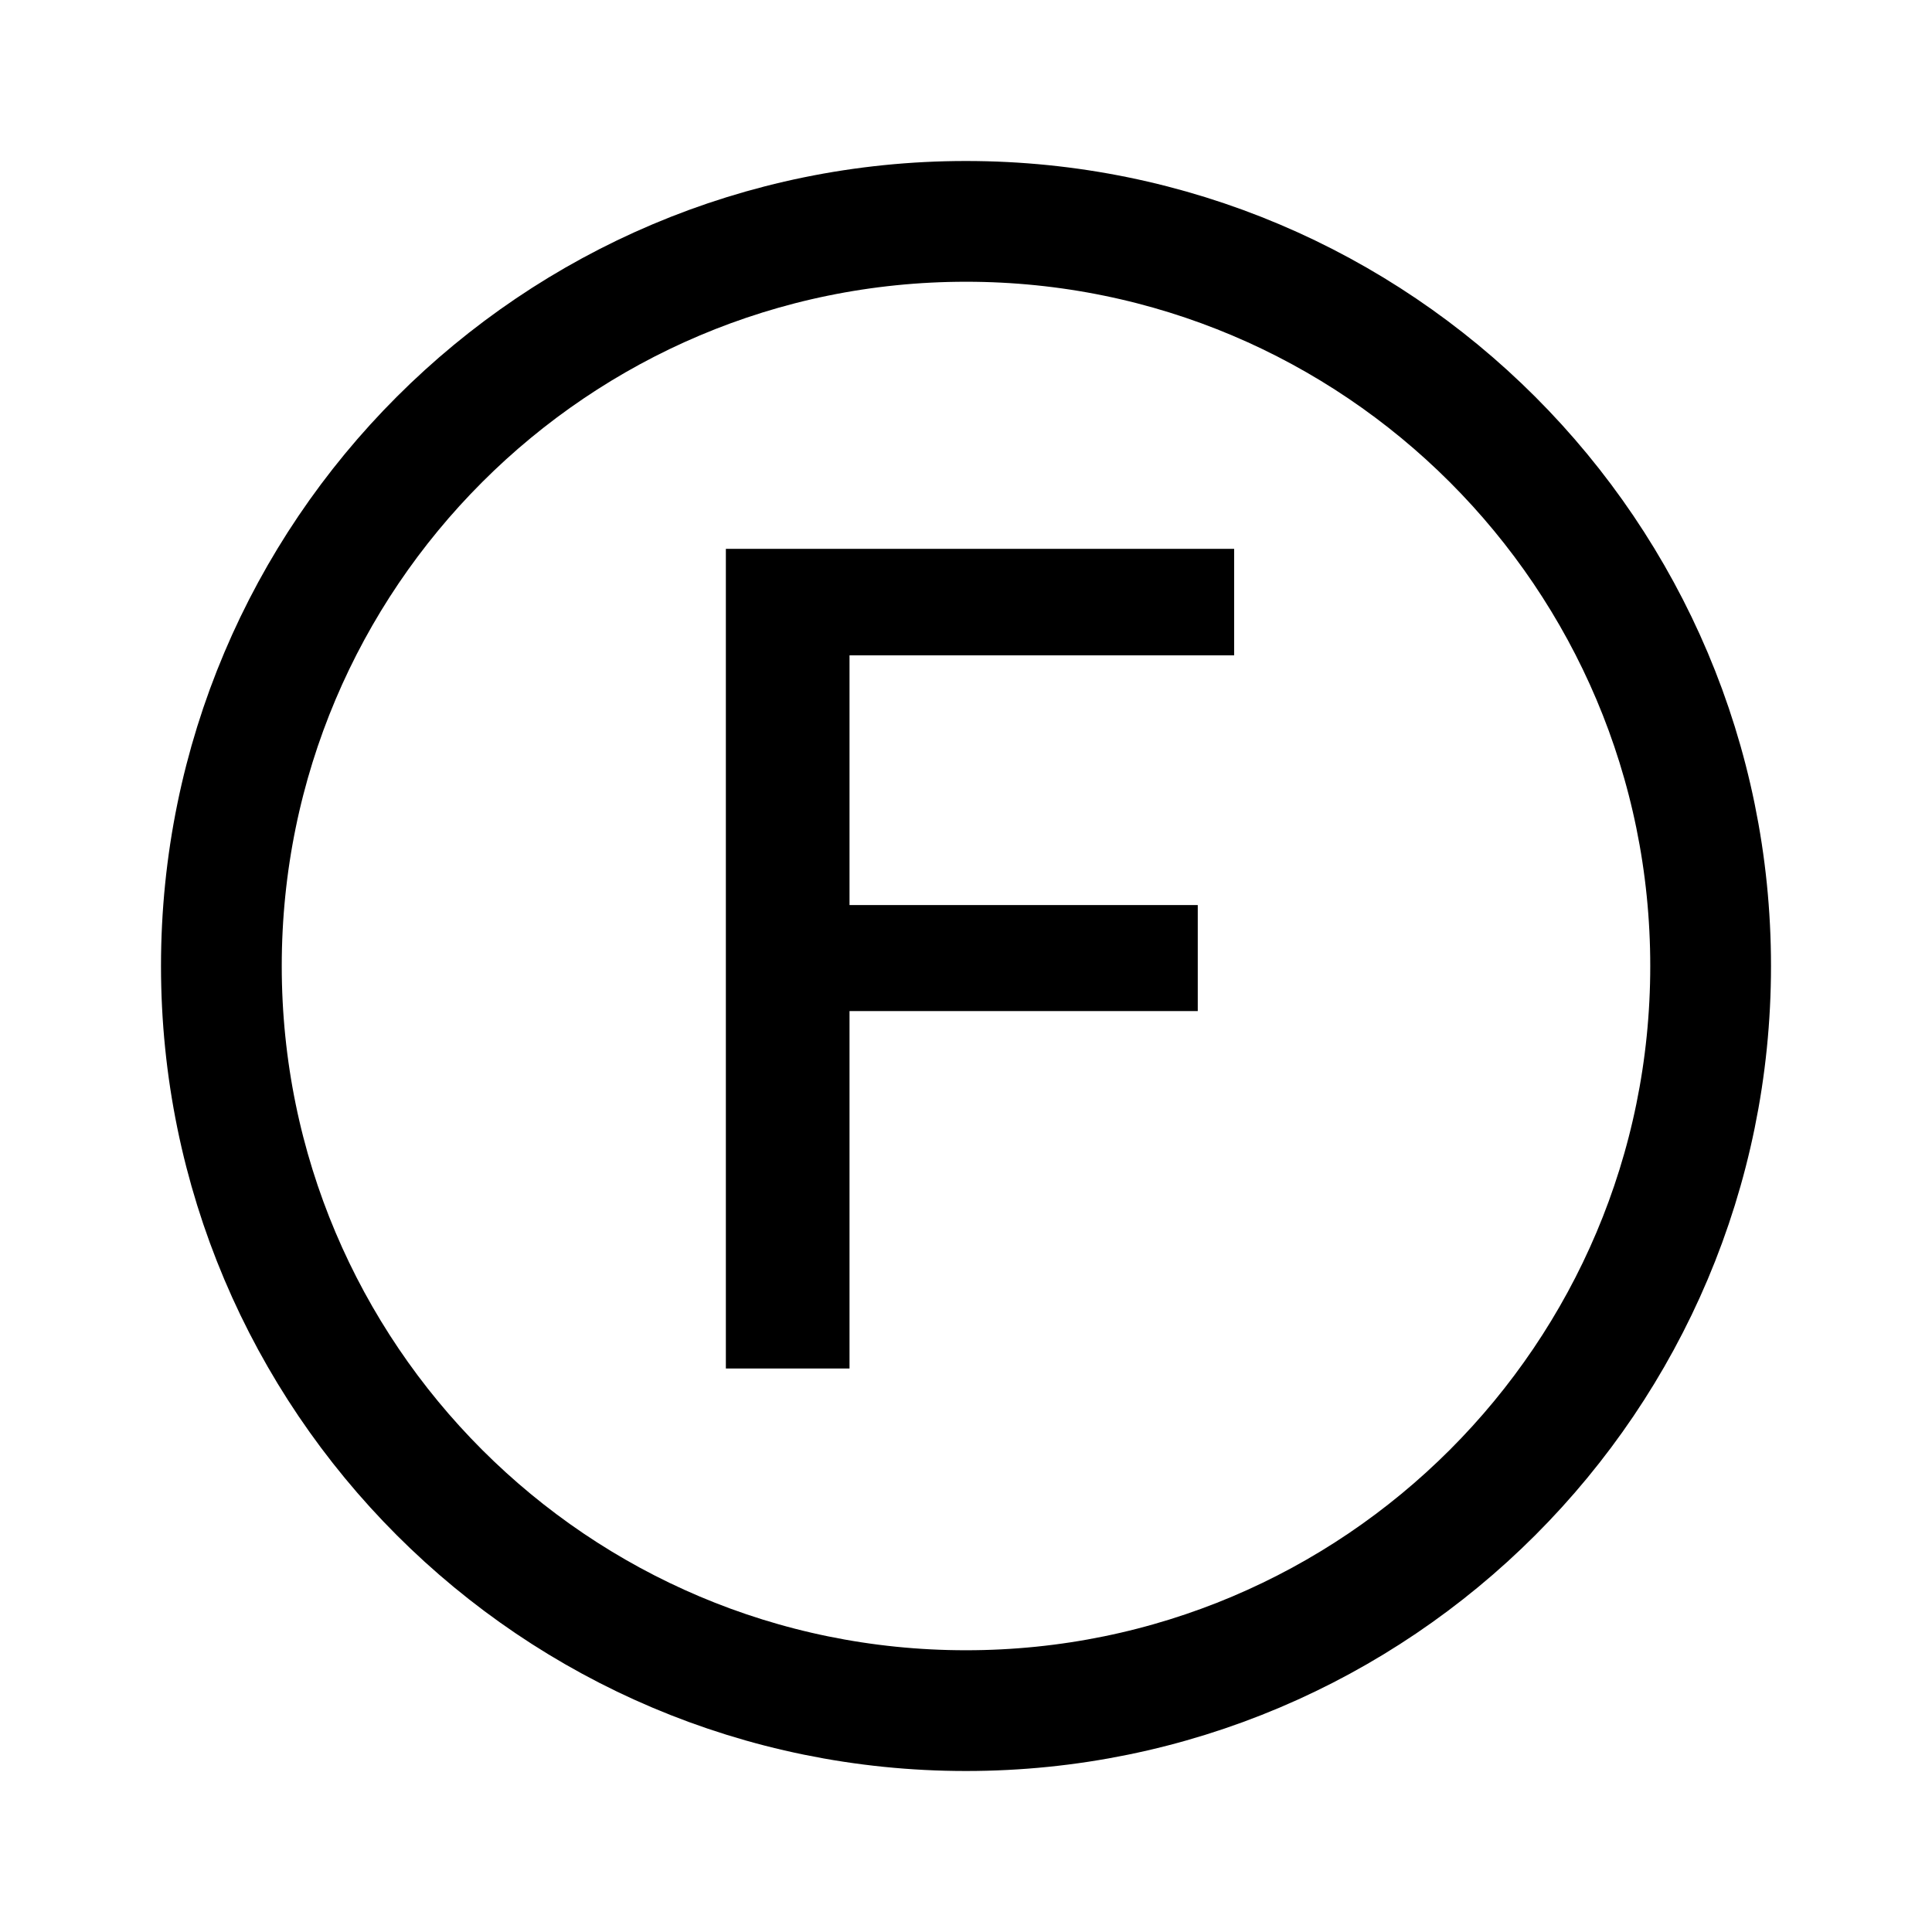
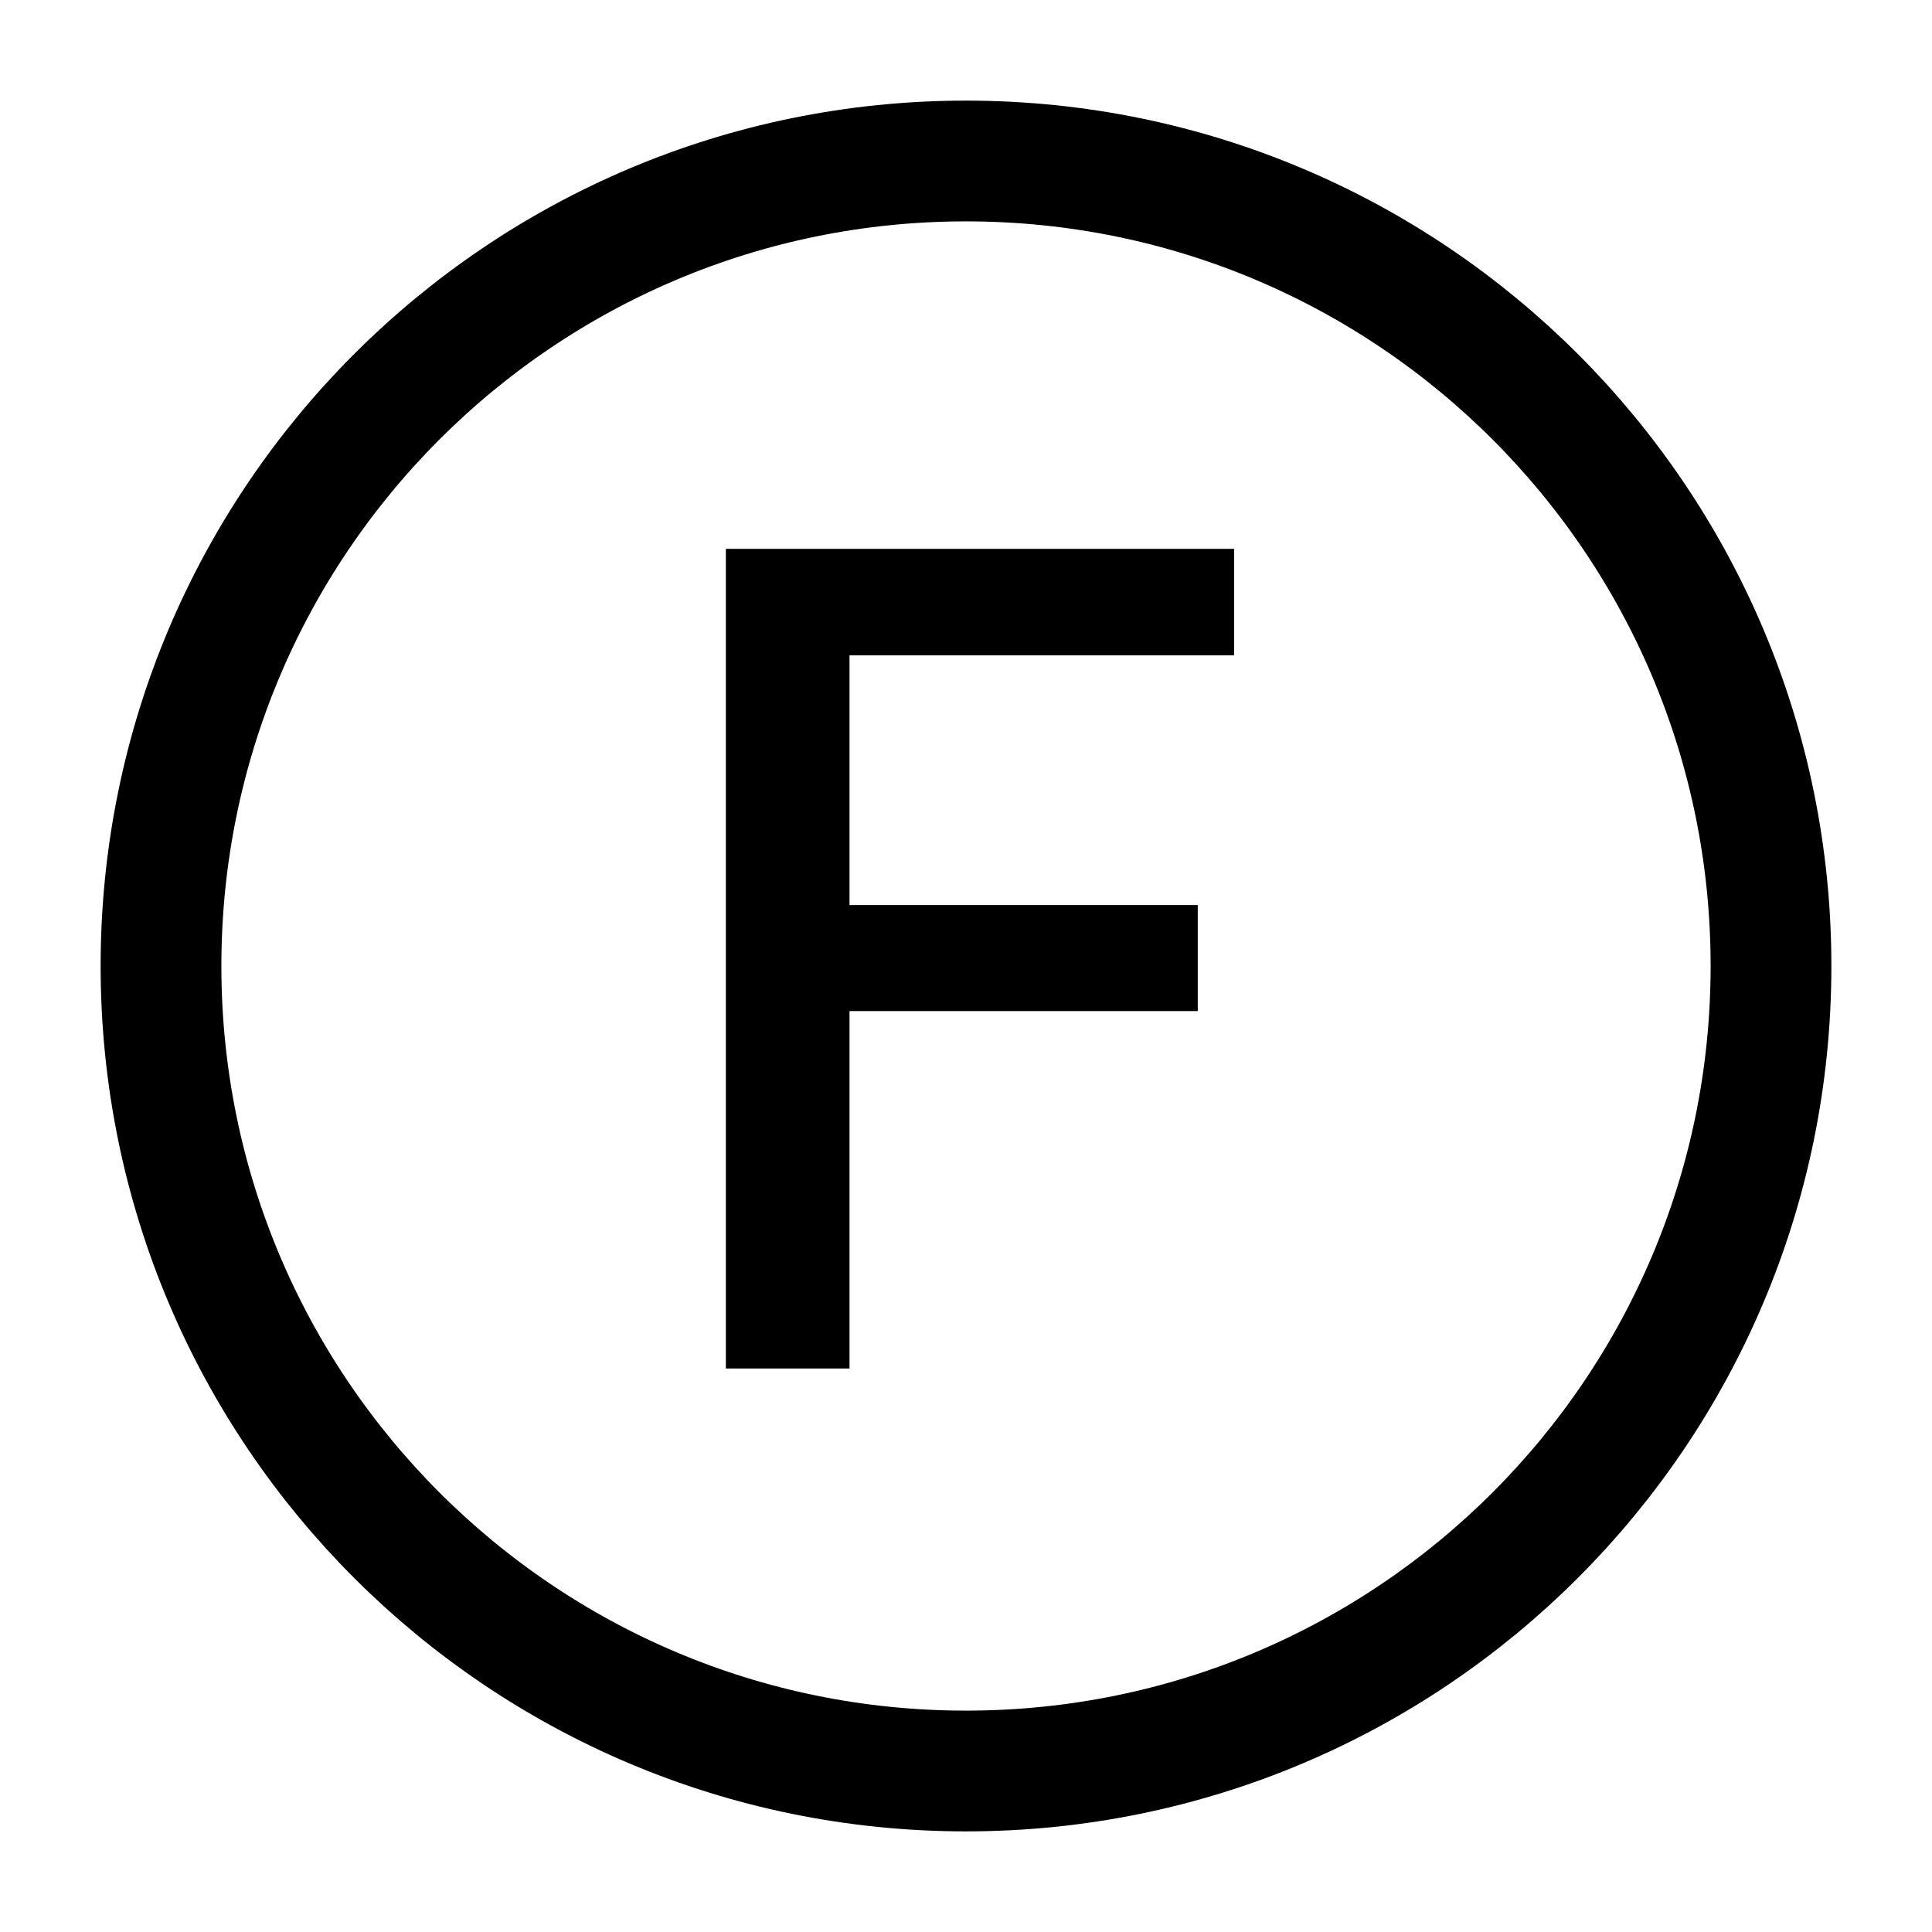
<svg xmlns="http://www.w3.org/2000/svg" width="24" height="24" viewBox="0 0 24 24" fill="none" stroke="currentColor" stroke-width="1.5" stroke-linecap="round" stroke-linejoin="round">
-   <circle cx="12" cy="12" r="9.25" />
+   <circle cx="12" cy="12" r="10" />
  <path stroke="none" fill="currentColor" d="M9.017 17H10.553V12.56H14.879V11.243H10.553V8.141H15.331V6.818H9.017V17Z" />
</svg>
